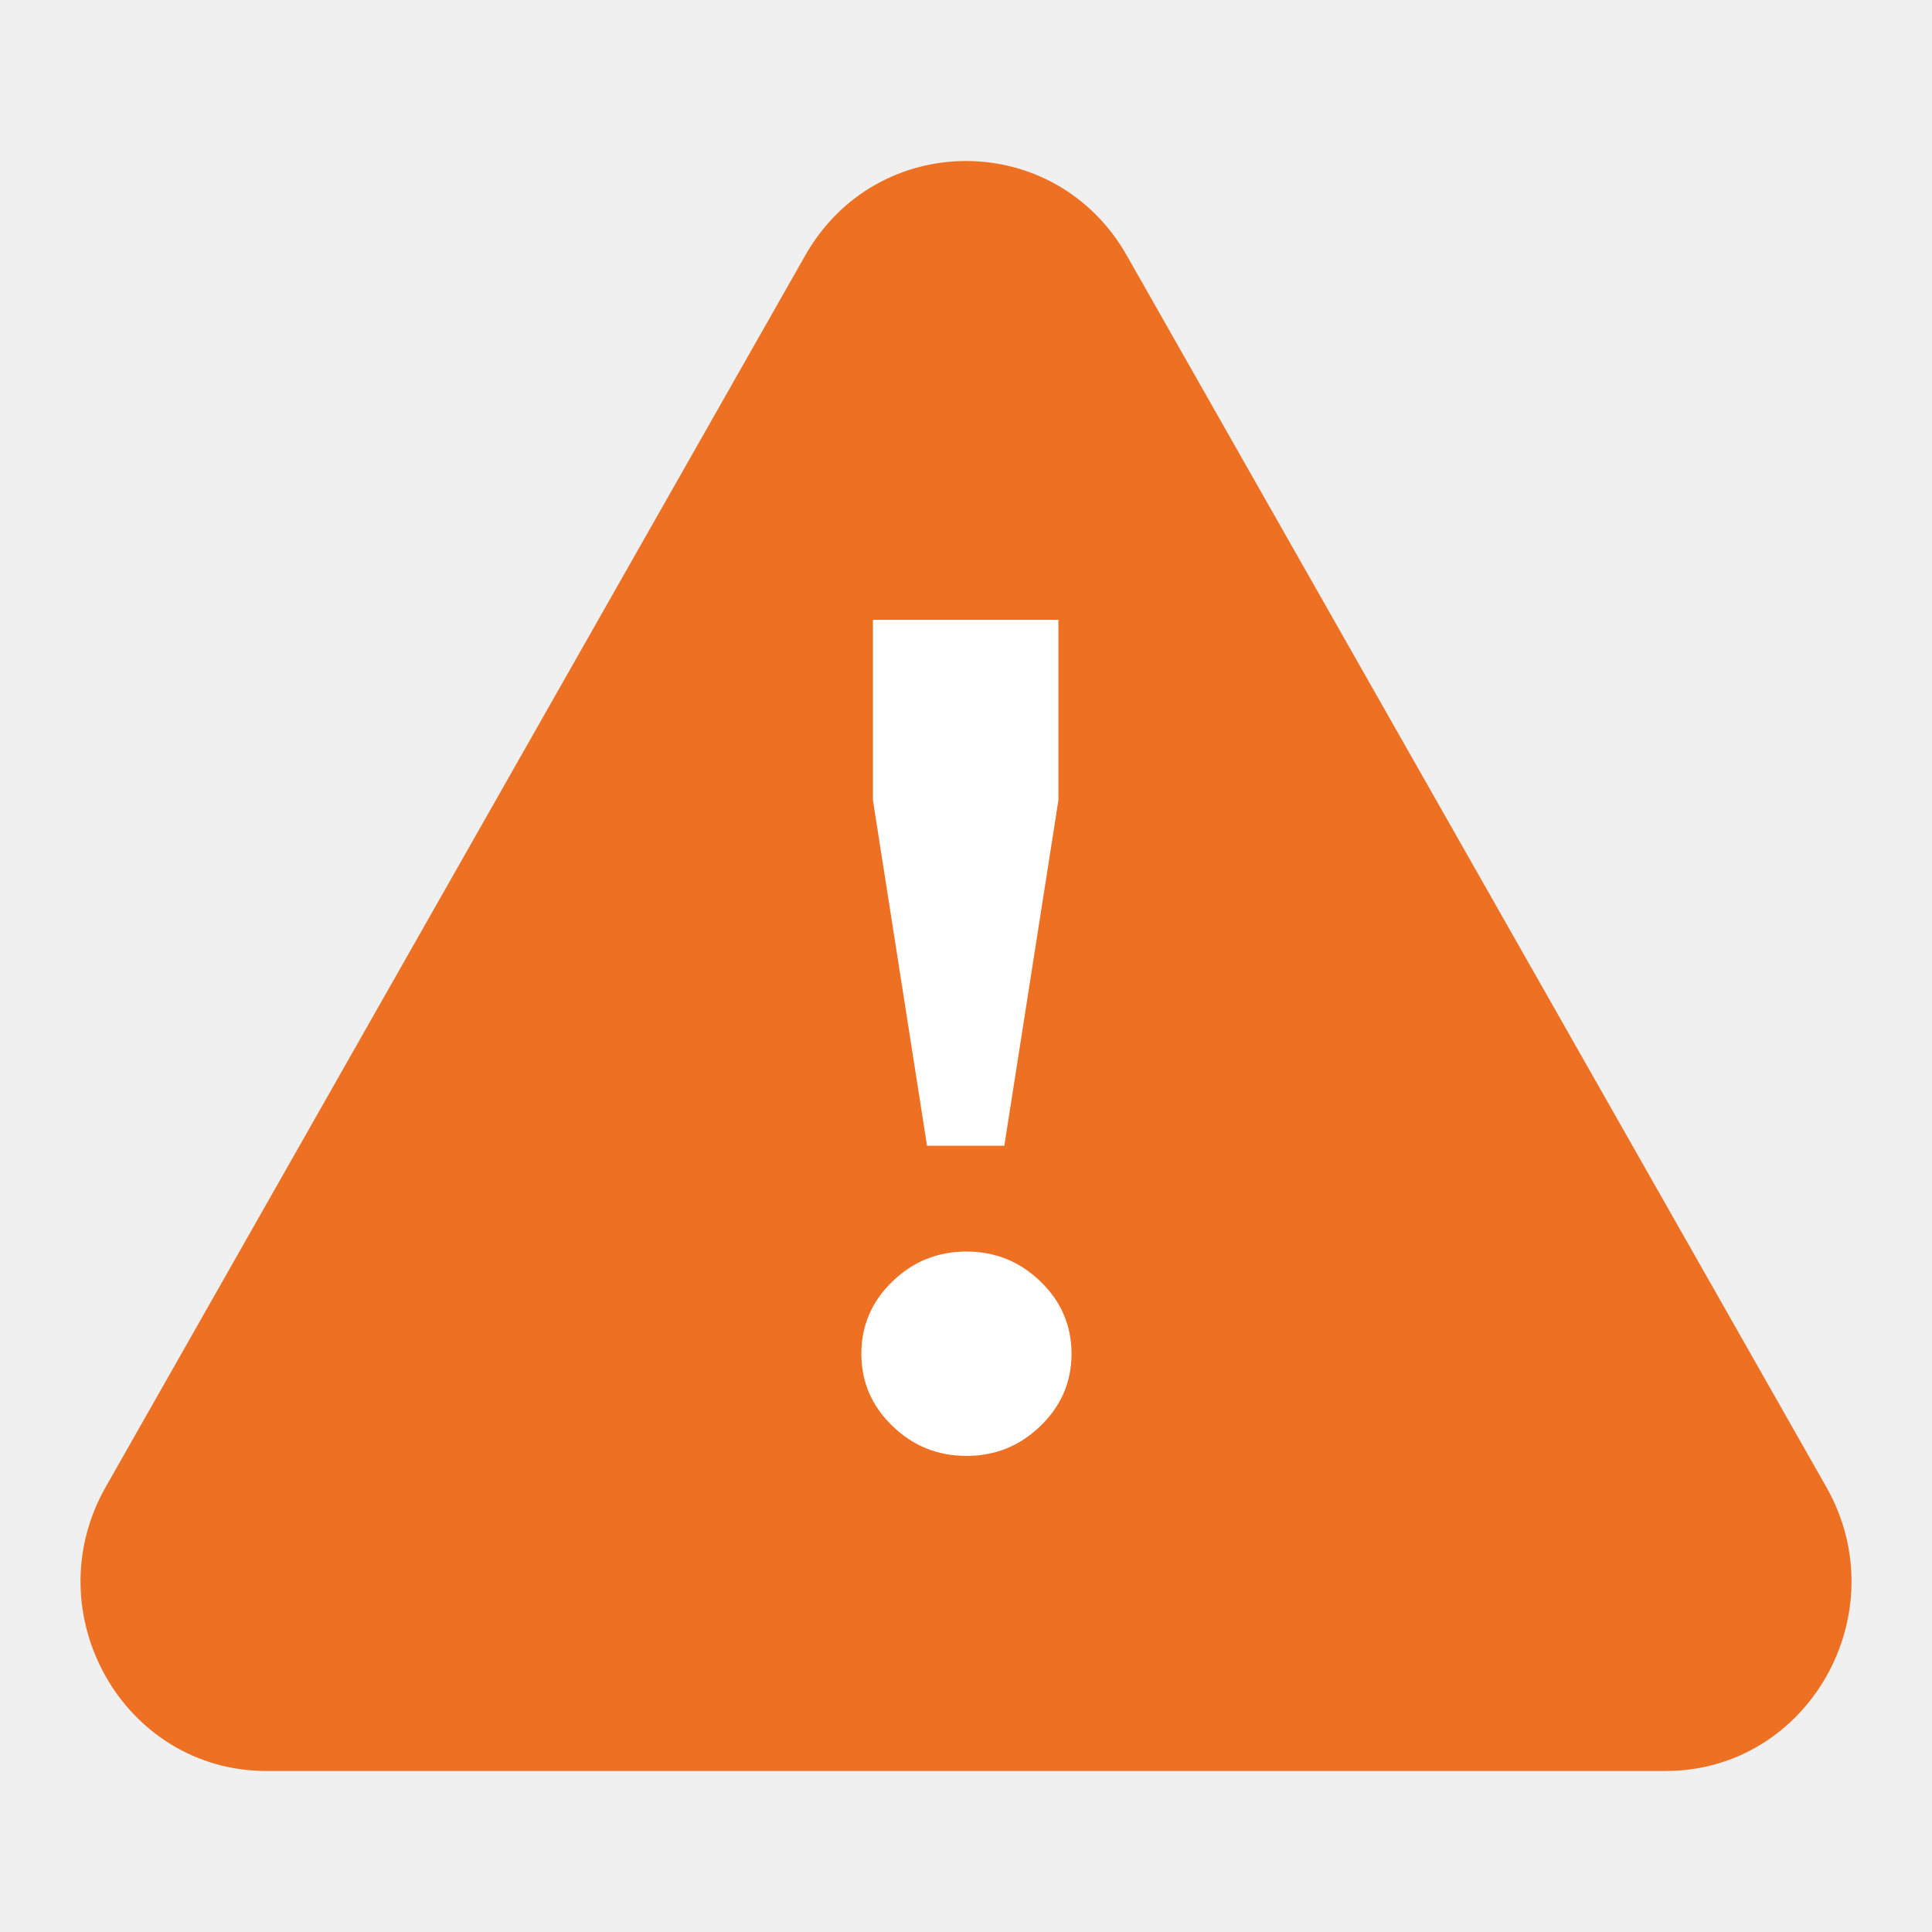
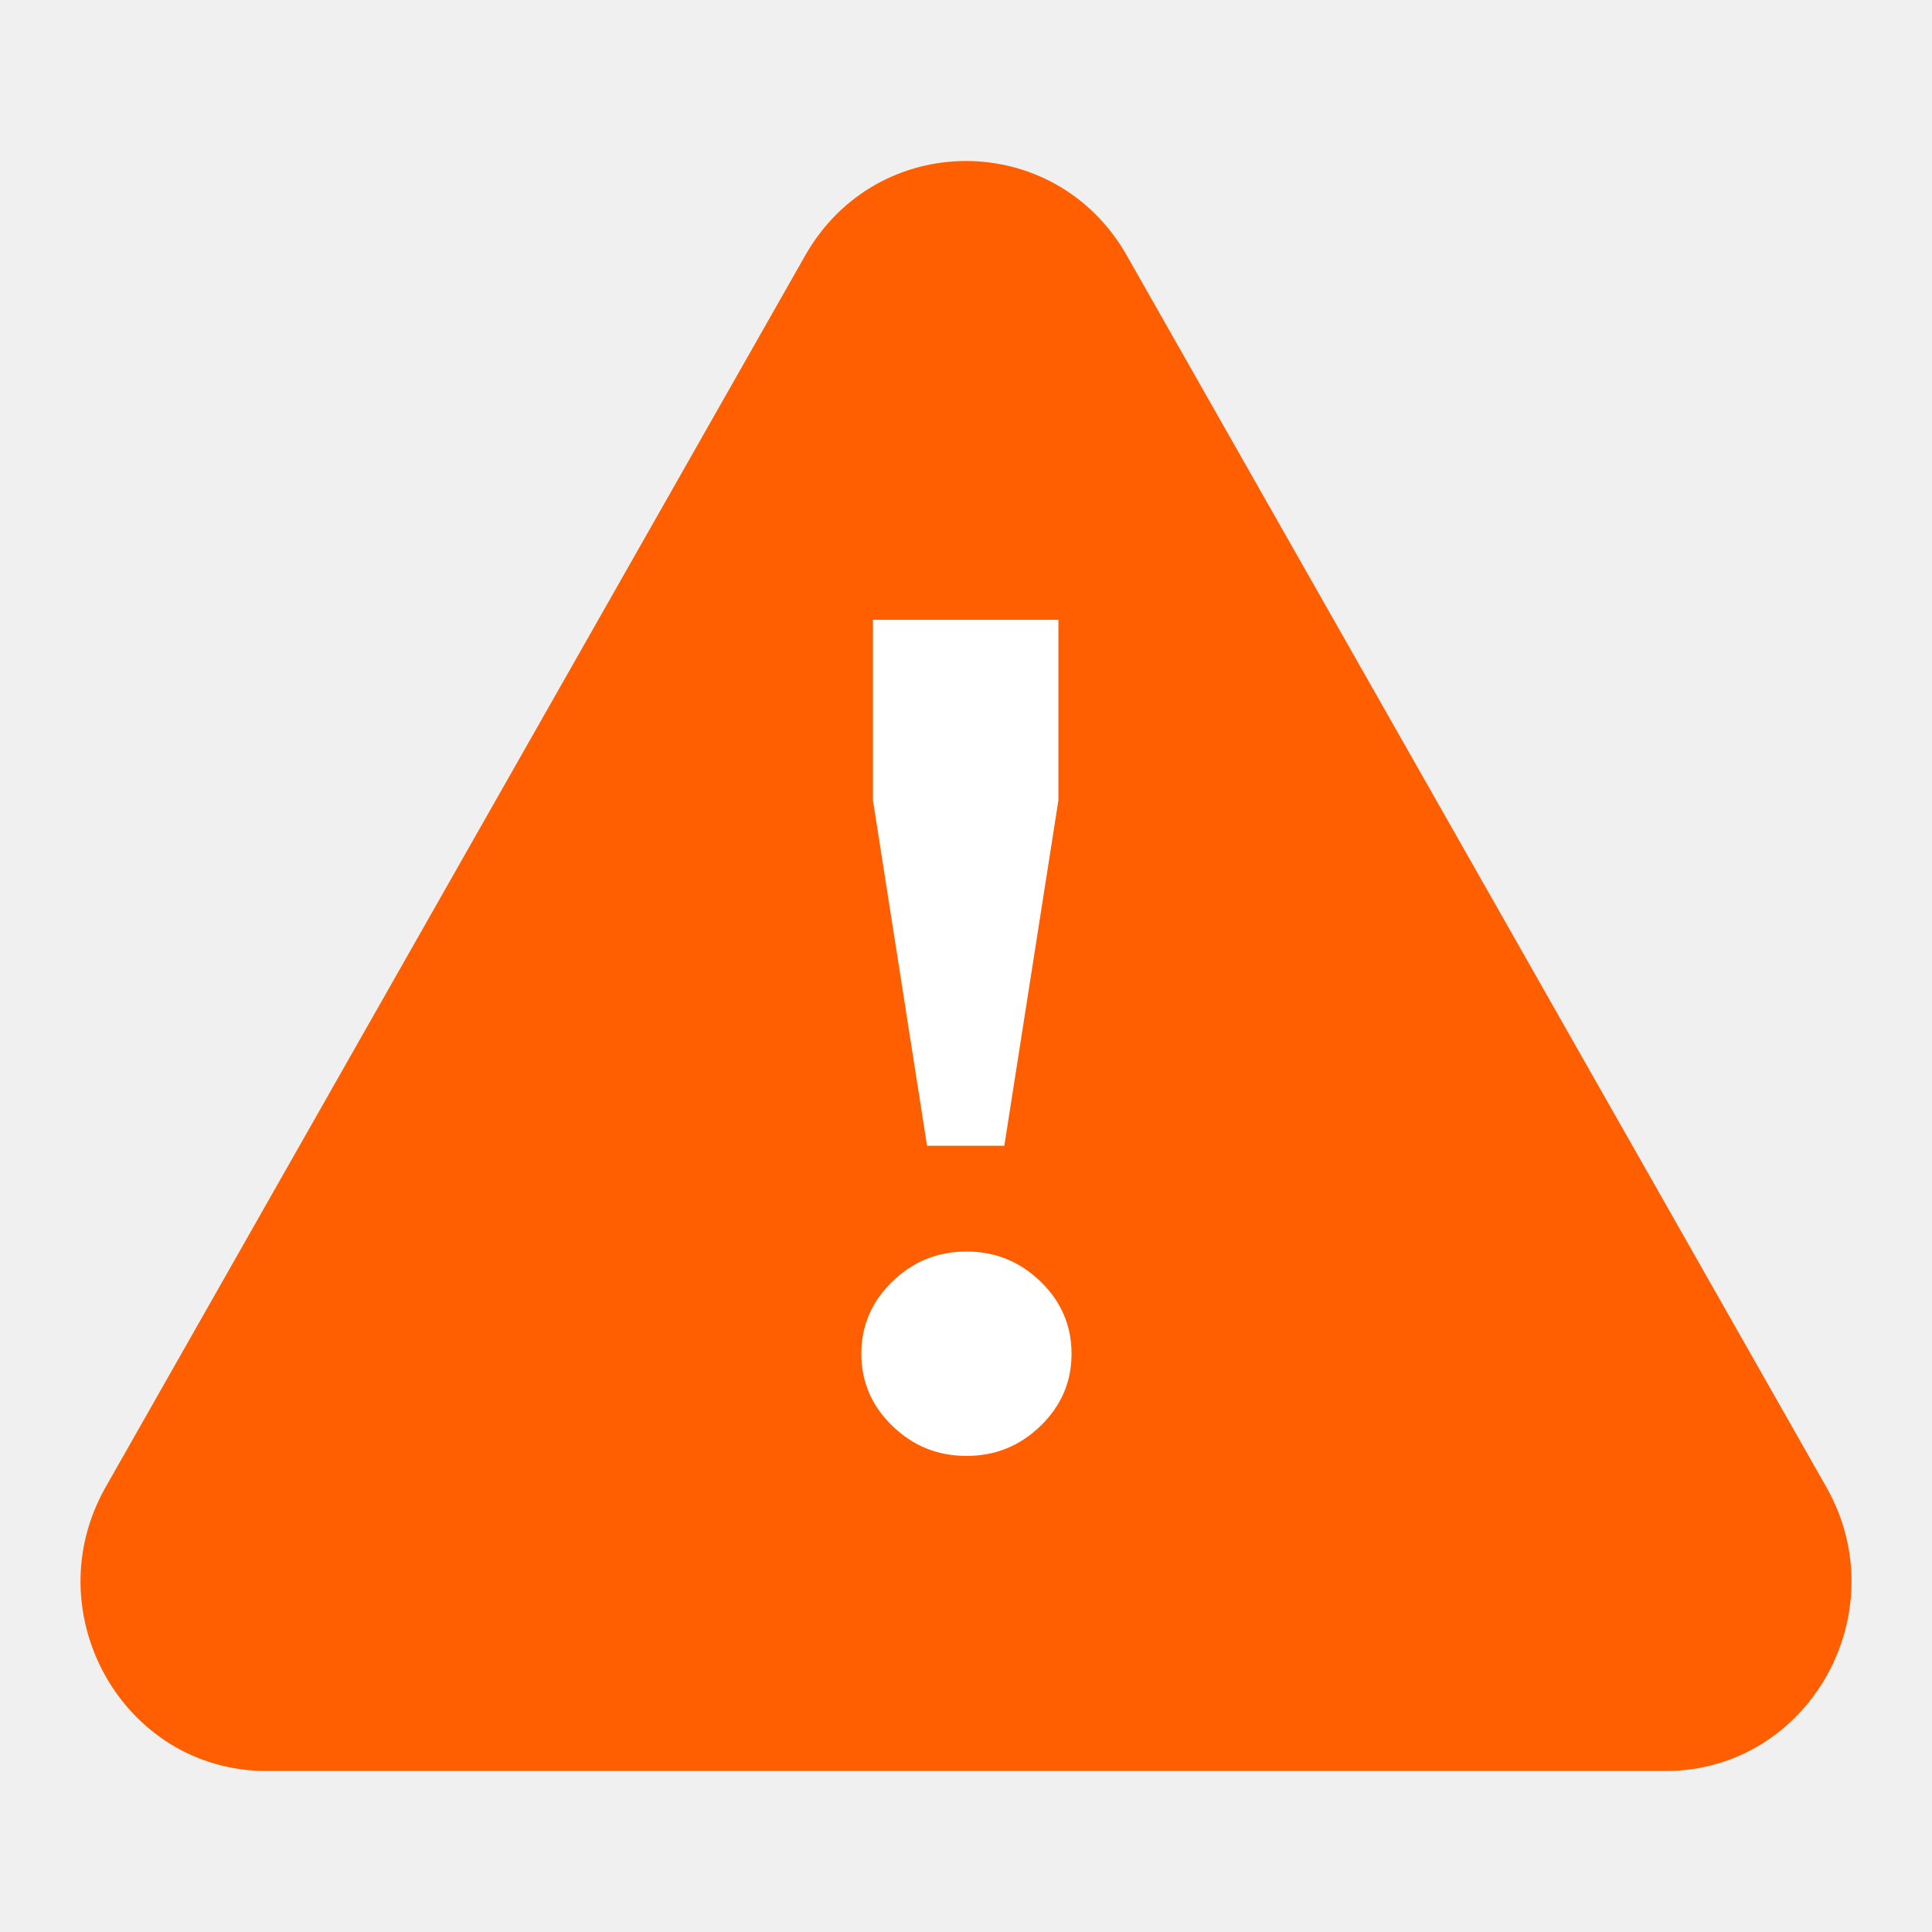
<svg xmlns="http://www.w3.org/2000/svg" width="24" height="24" viewBox="0 0 24 24" fill="none">
-   <path d="M3.31 22H20.69C22.468 22 23.576 20.036 22.687 18.472L13.997 3.173C13.108 1.609 10.892 1.609 10.003 3.173L1.313 18.472C0.425 20.036 1.532 22 3.31 22Z" fill="#EE7023" />
+   <path d="M3.31 22H20.69C22.468 22 23.576 20.036 22.687 18.472L13.997 3.173C13.108 1.609 10.892 1.609 10.003 3.173L1.313 18.472C0.425 20.036 1.532 22 3.31 22Z" fill="#FF5F00" />
  <path fill-rule="evenodd" clip-rule="evenodd" d="M12.006 18.086C11.647 18.086 11.34 17.961 11.084 17.712C10.828 17.464 10.7 17.165 10.7 16.817C10.7 16.468 10.828 16.169 11.084 15.921C11.34 15.672 11.647 15.547 12.006 15.547C12.364 15.547 12.671 15.672 12.927 15.921C13.183 16.169 13.311 16.468 13.311 16.817C13.311 17.165 13.183 17.464 12.927 17.712C12.671 17.961 12.364 18.086 12.006 18.086Z" fill="white" />
  <path fill-rule="evenodd" clip-rule="evenodd" d="M11.516 14.233L10.844 9.941V7.7H13.148V9.941L12.476 14.233H11.516Z" fill="white" />
</svg>
